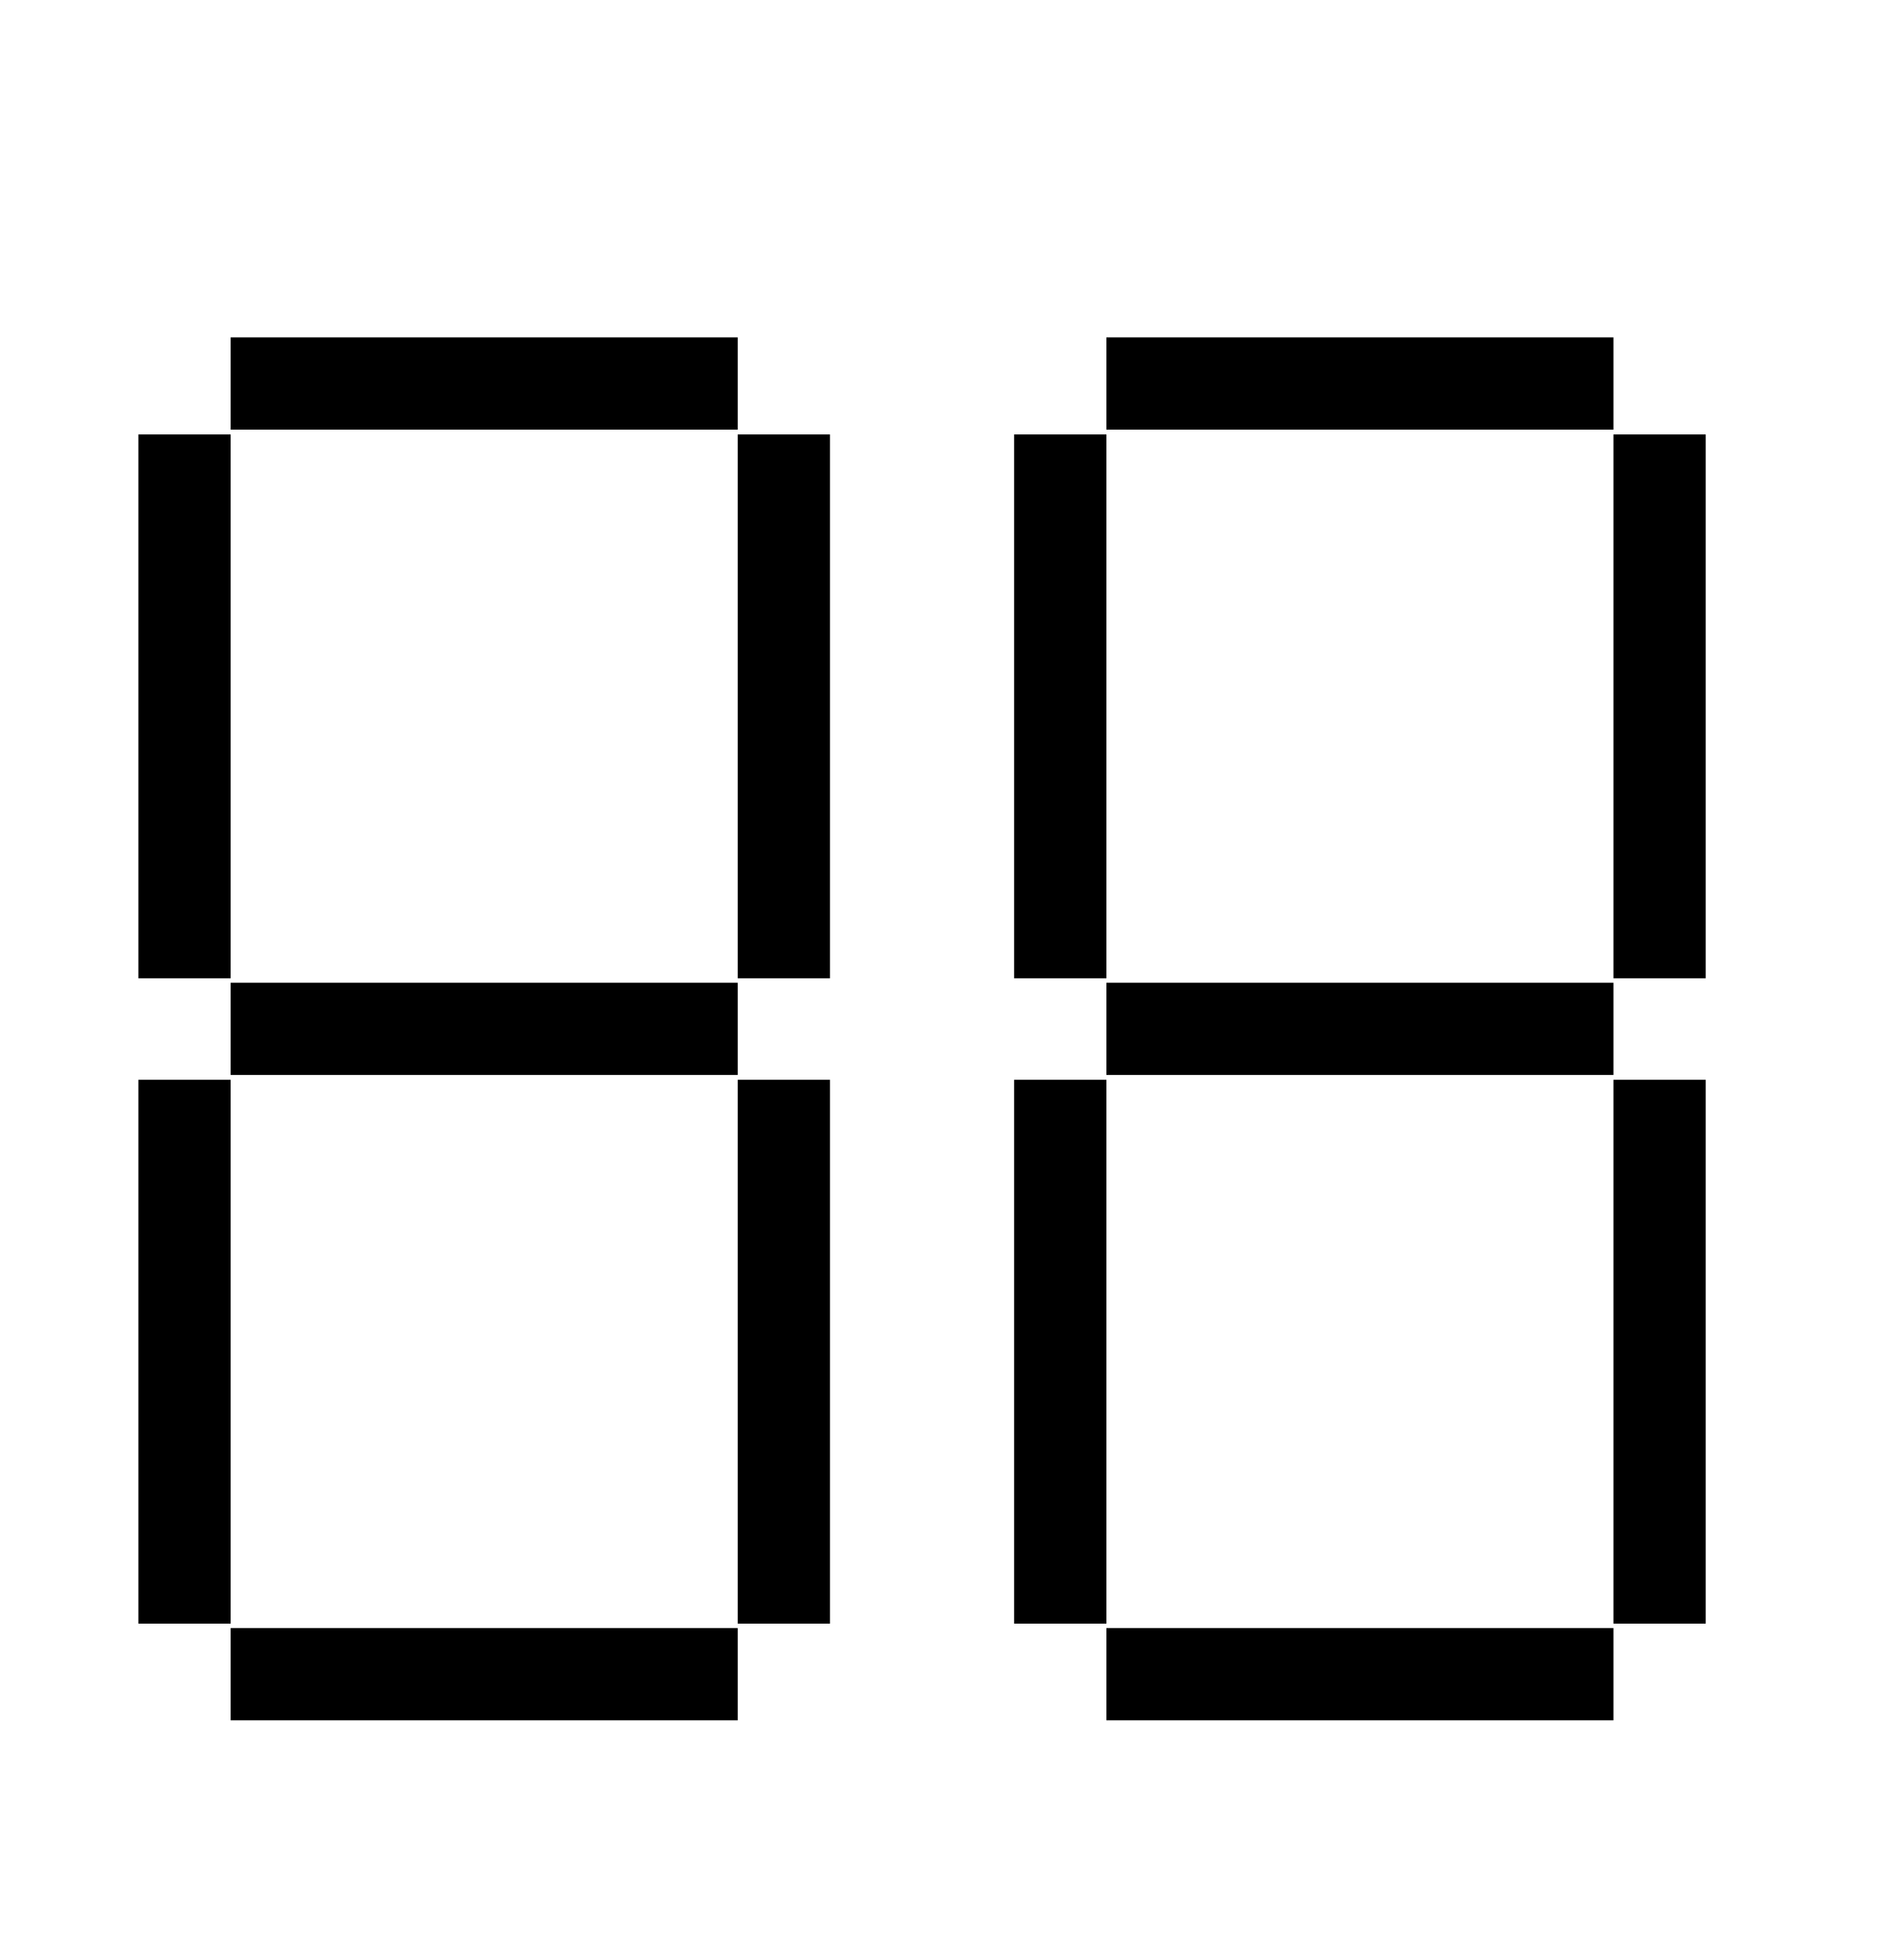
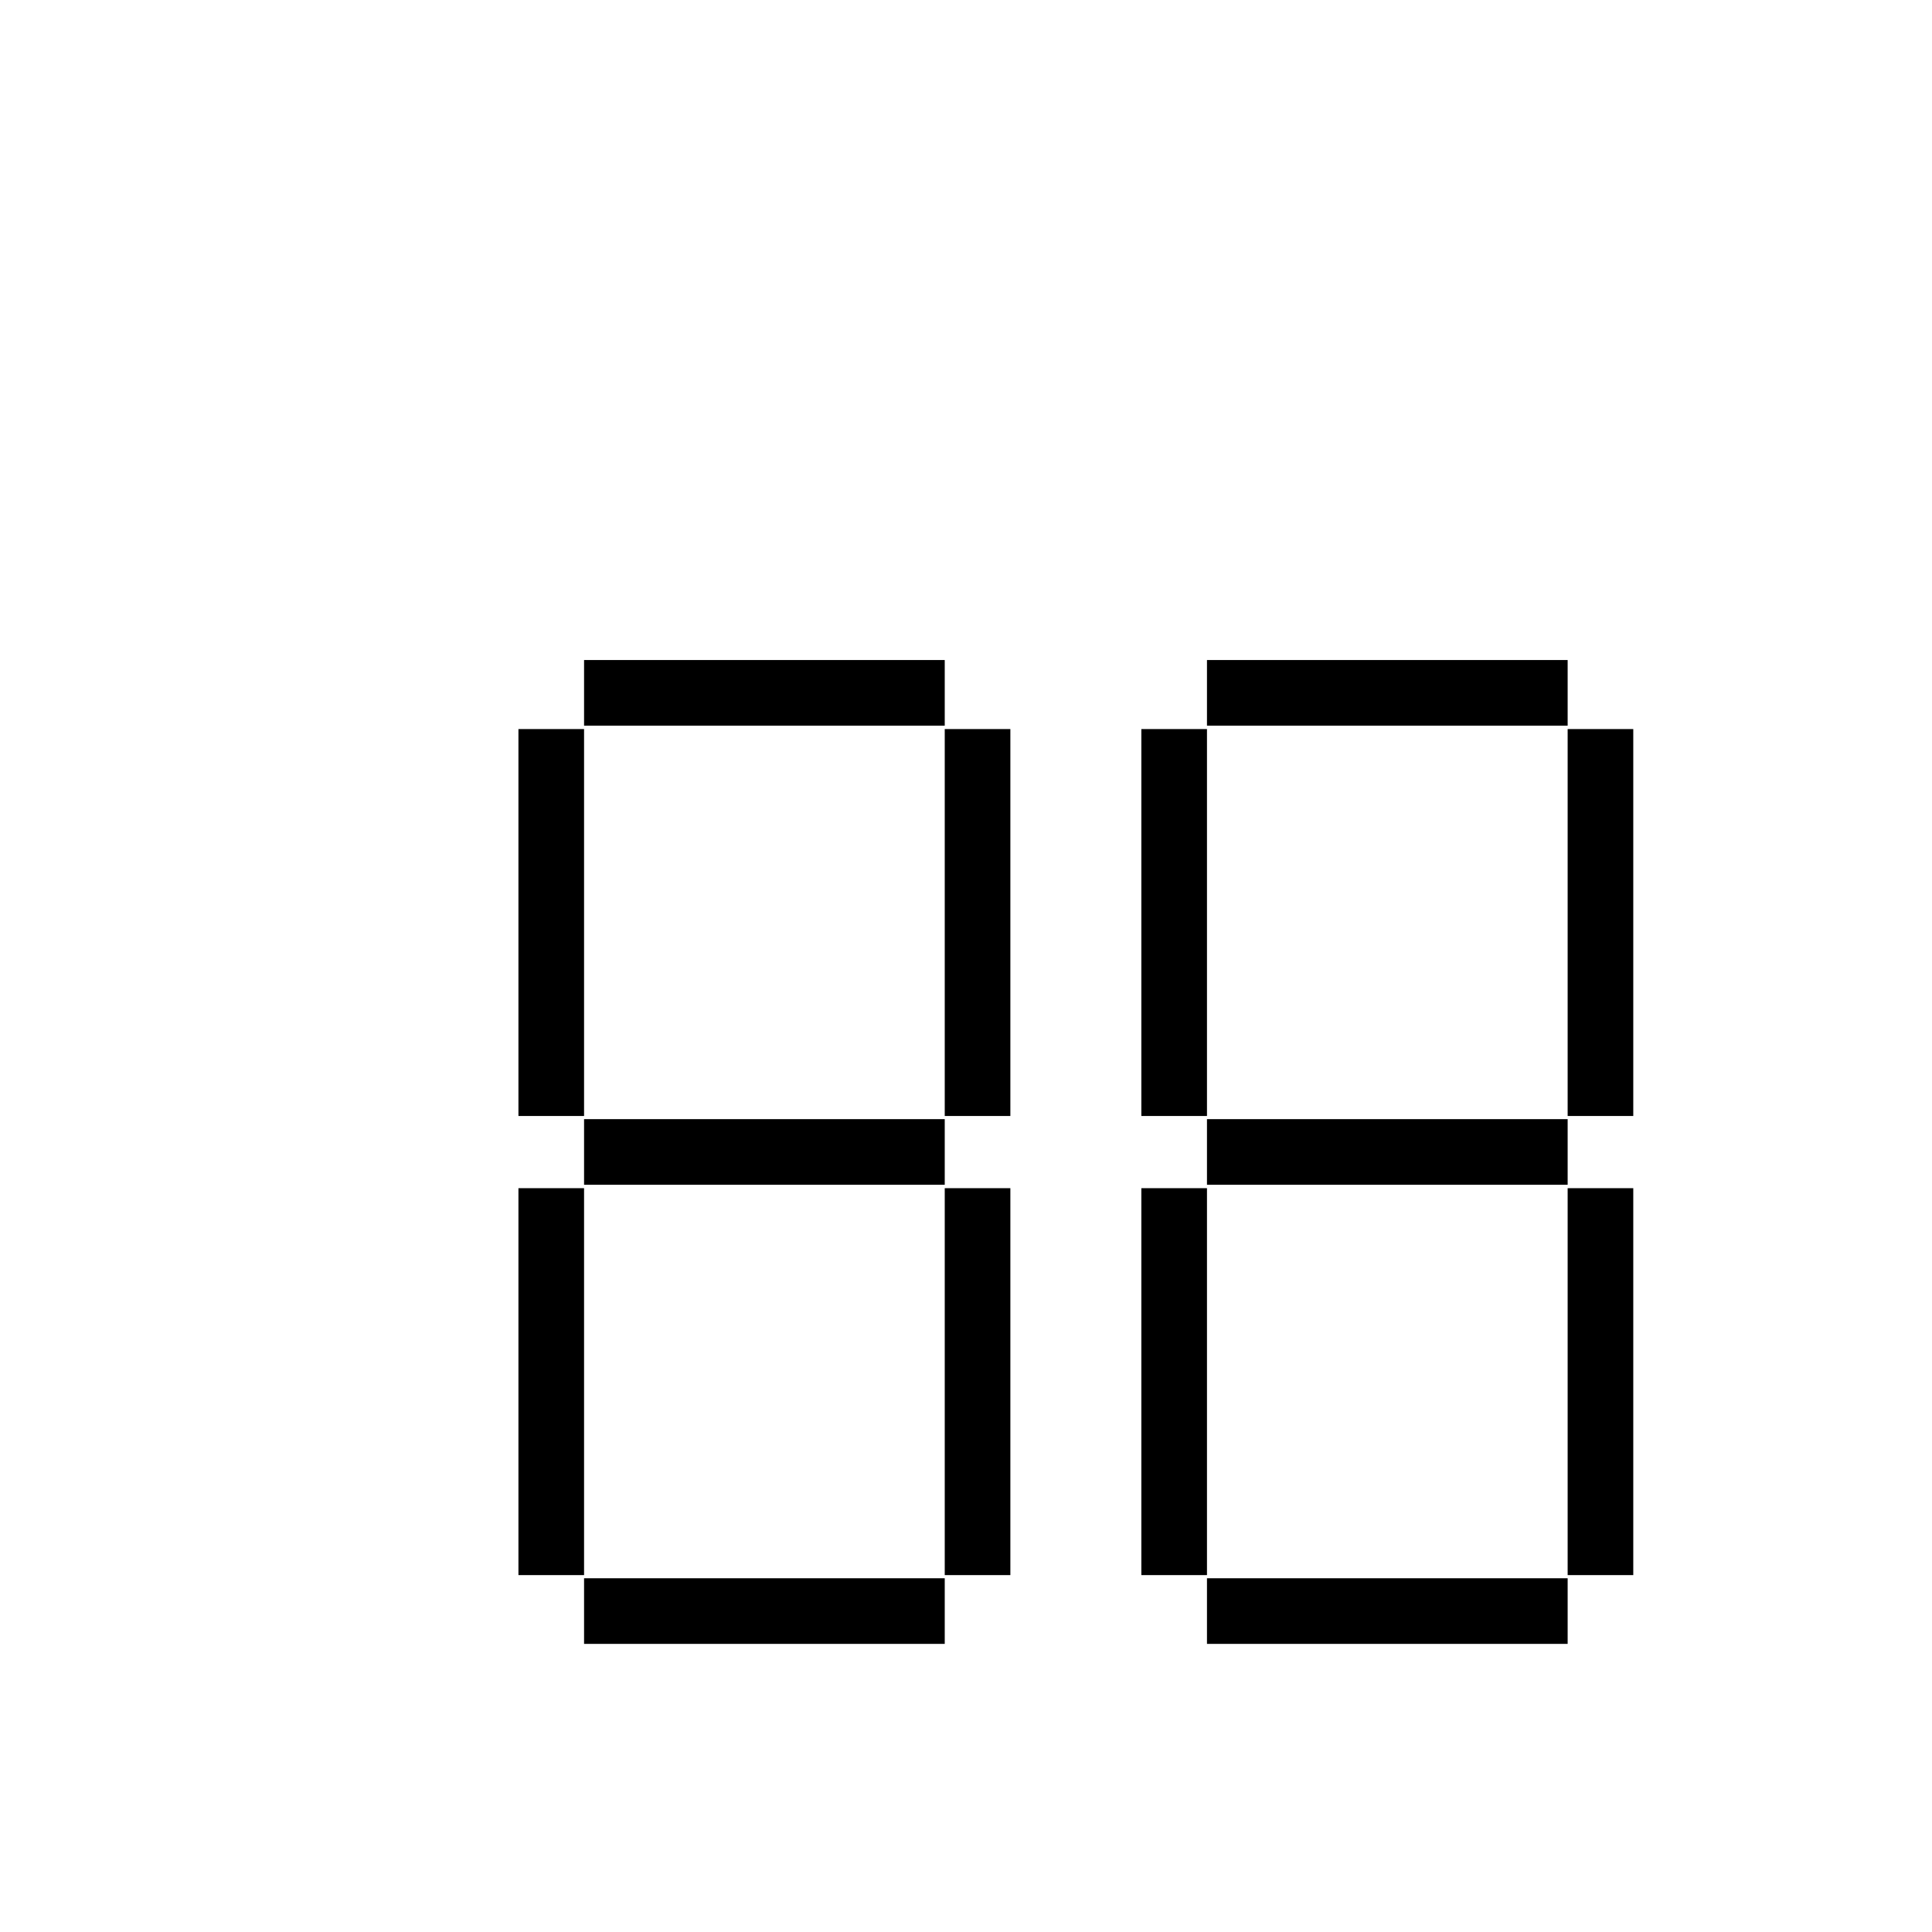
- <svg xmlns="http://www.w3.org/2000/svg" id="Layer_1" data-name="Layer 1" viewBox="0 0 79.95 83">
+ <svg xmlns="http://www.w3.org/2000/svg" id="Layer_1" data-name="Layer 1" viewBox="-25 -25 115 115">
  <defs>
    <style>.cls-1{font-size:79.95px;font-family:FontAwesome5Free-Solid, "Font Awesome 5 Free";}</style>
  </defs>
  <text class="cls-1" transform="translate(0 72.85)"></text>
</svg>
